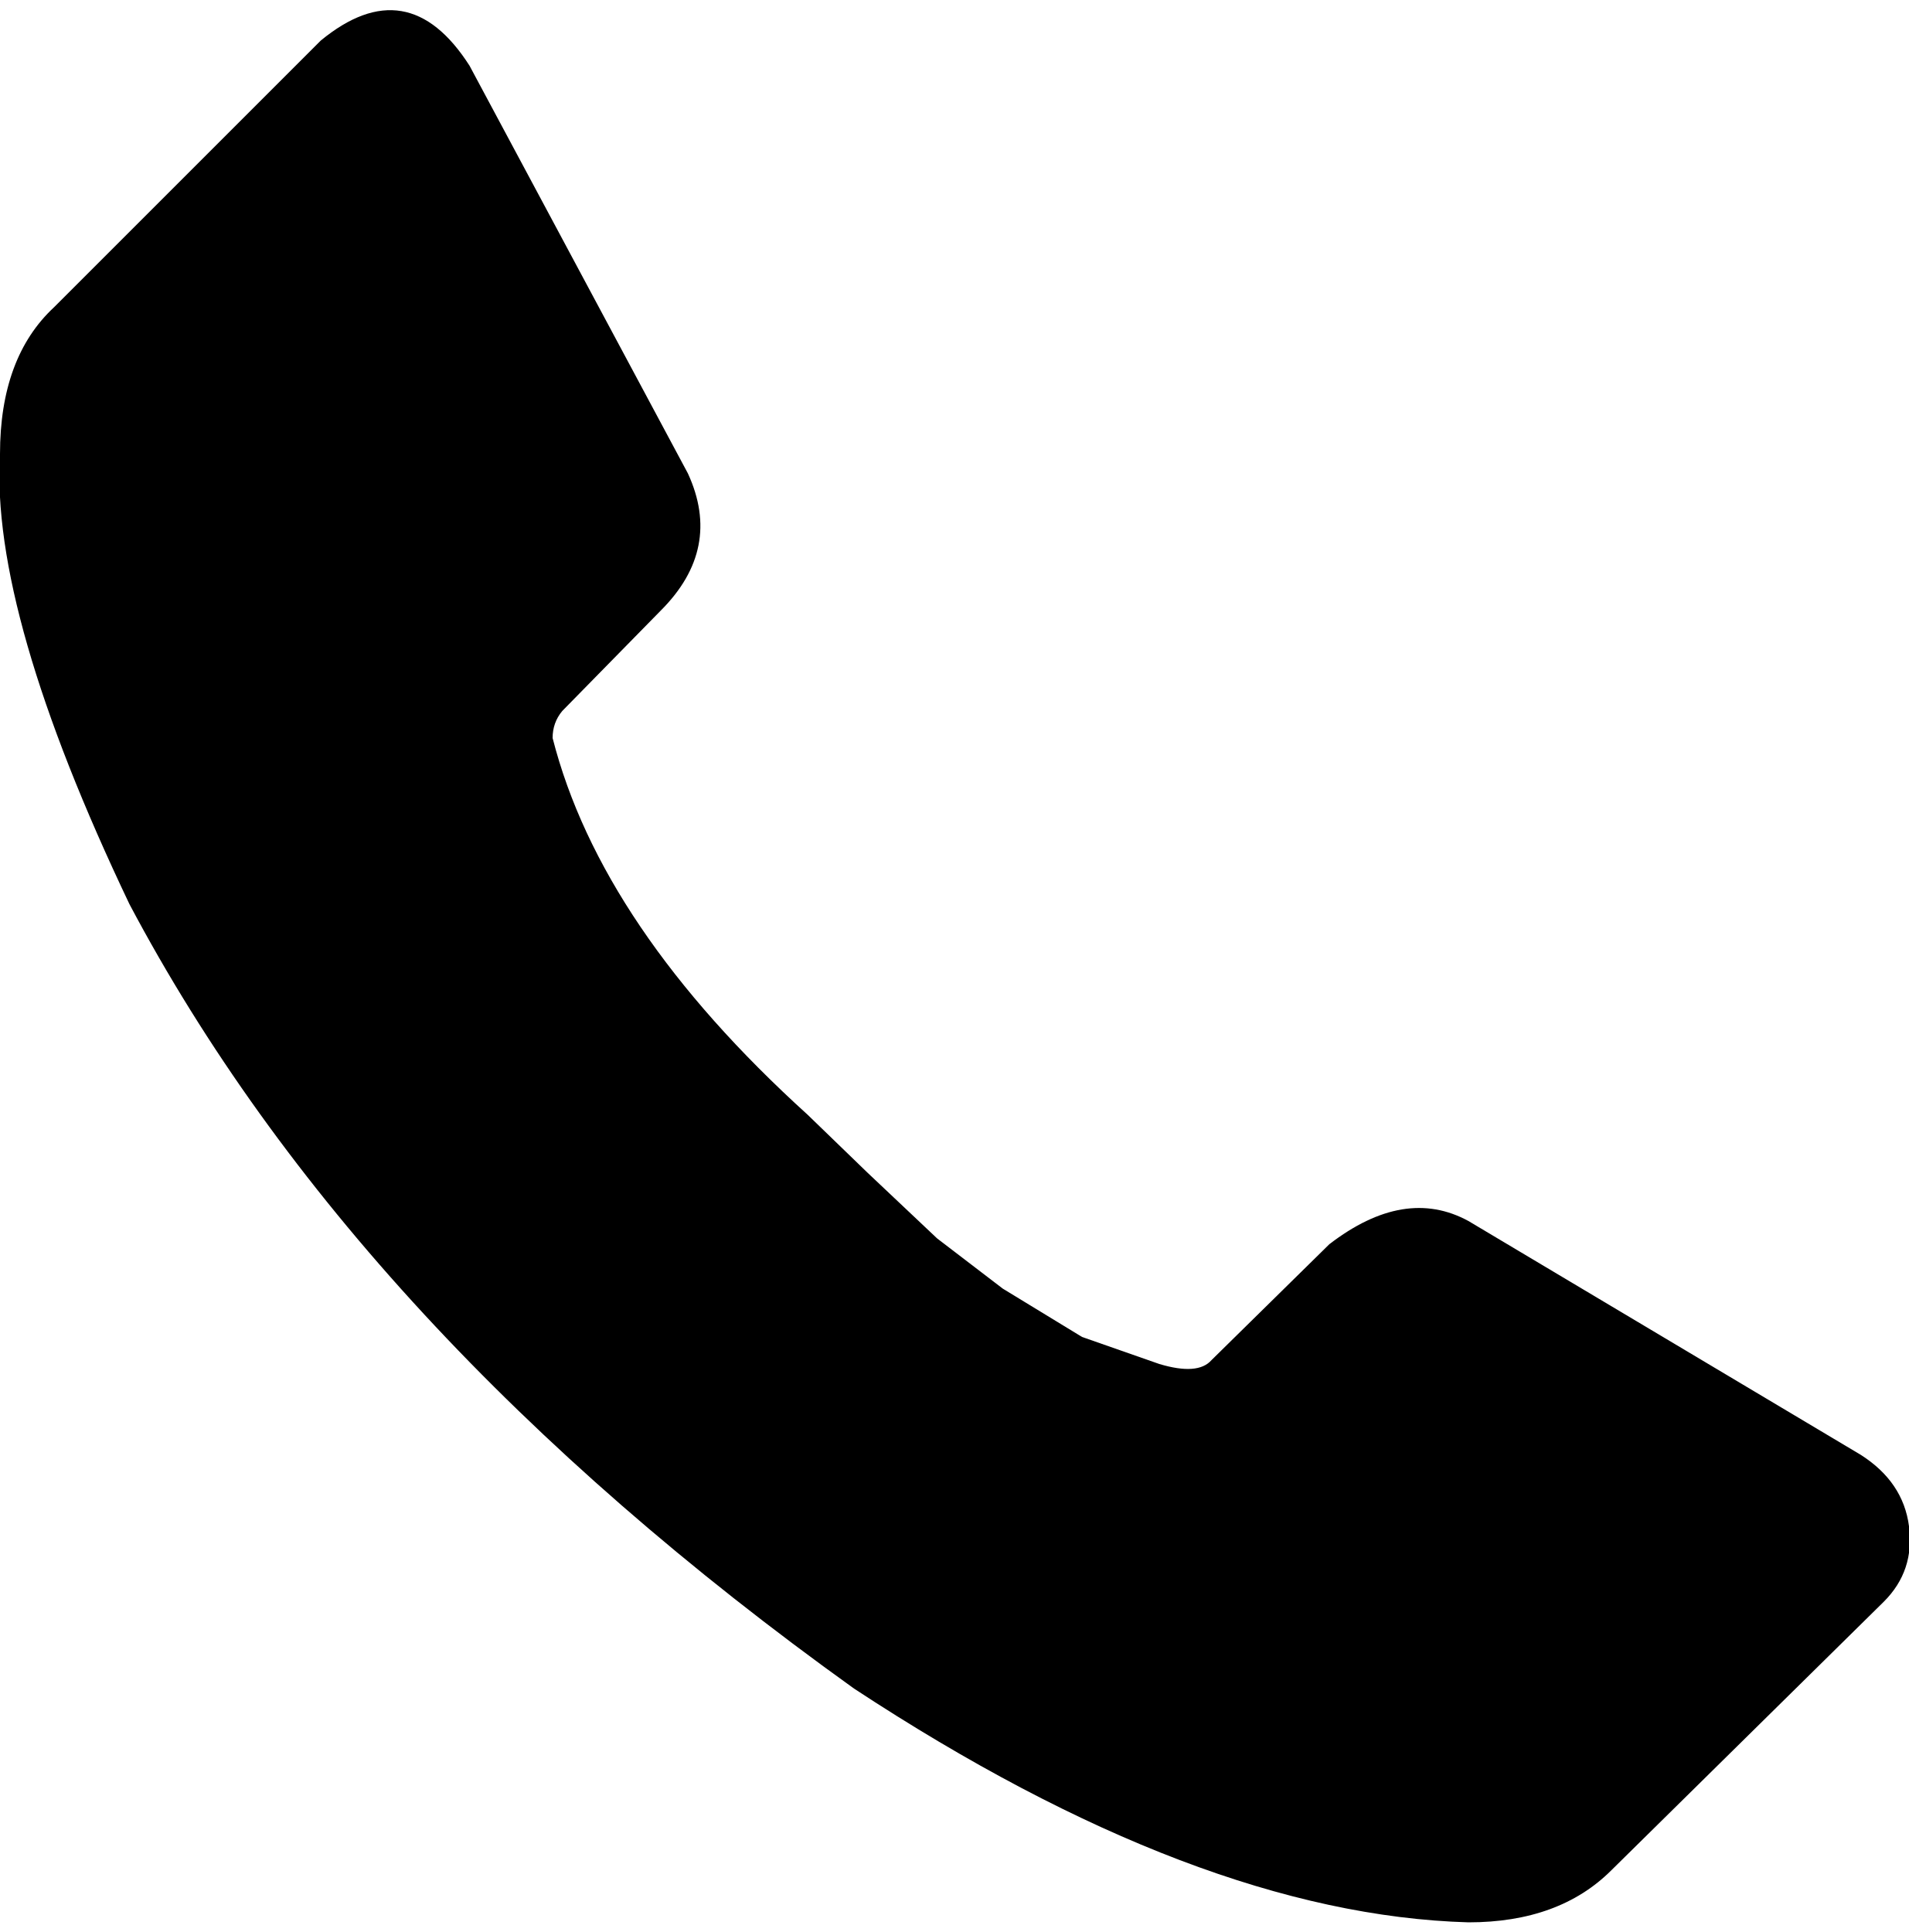
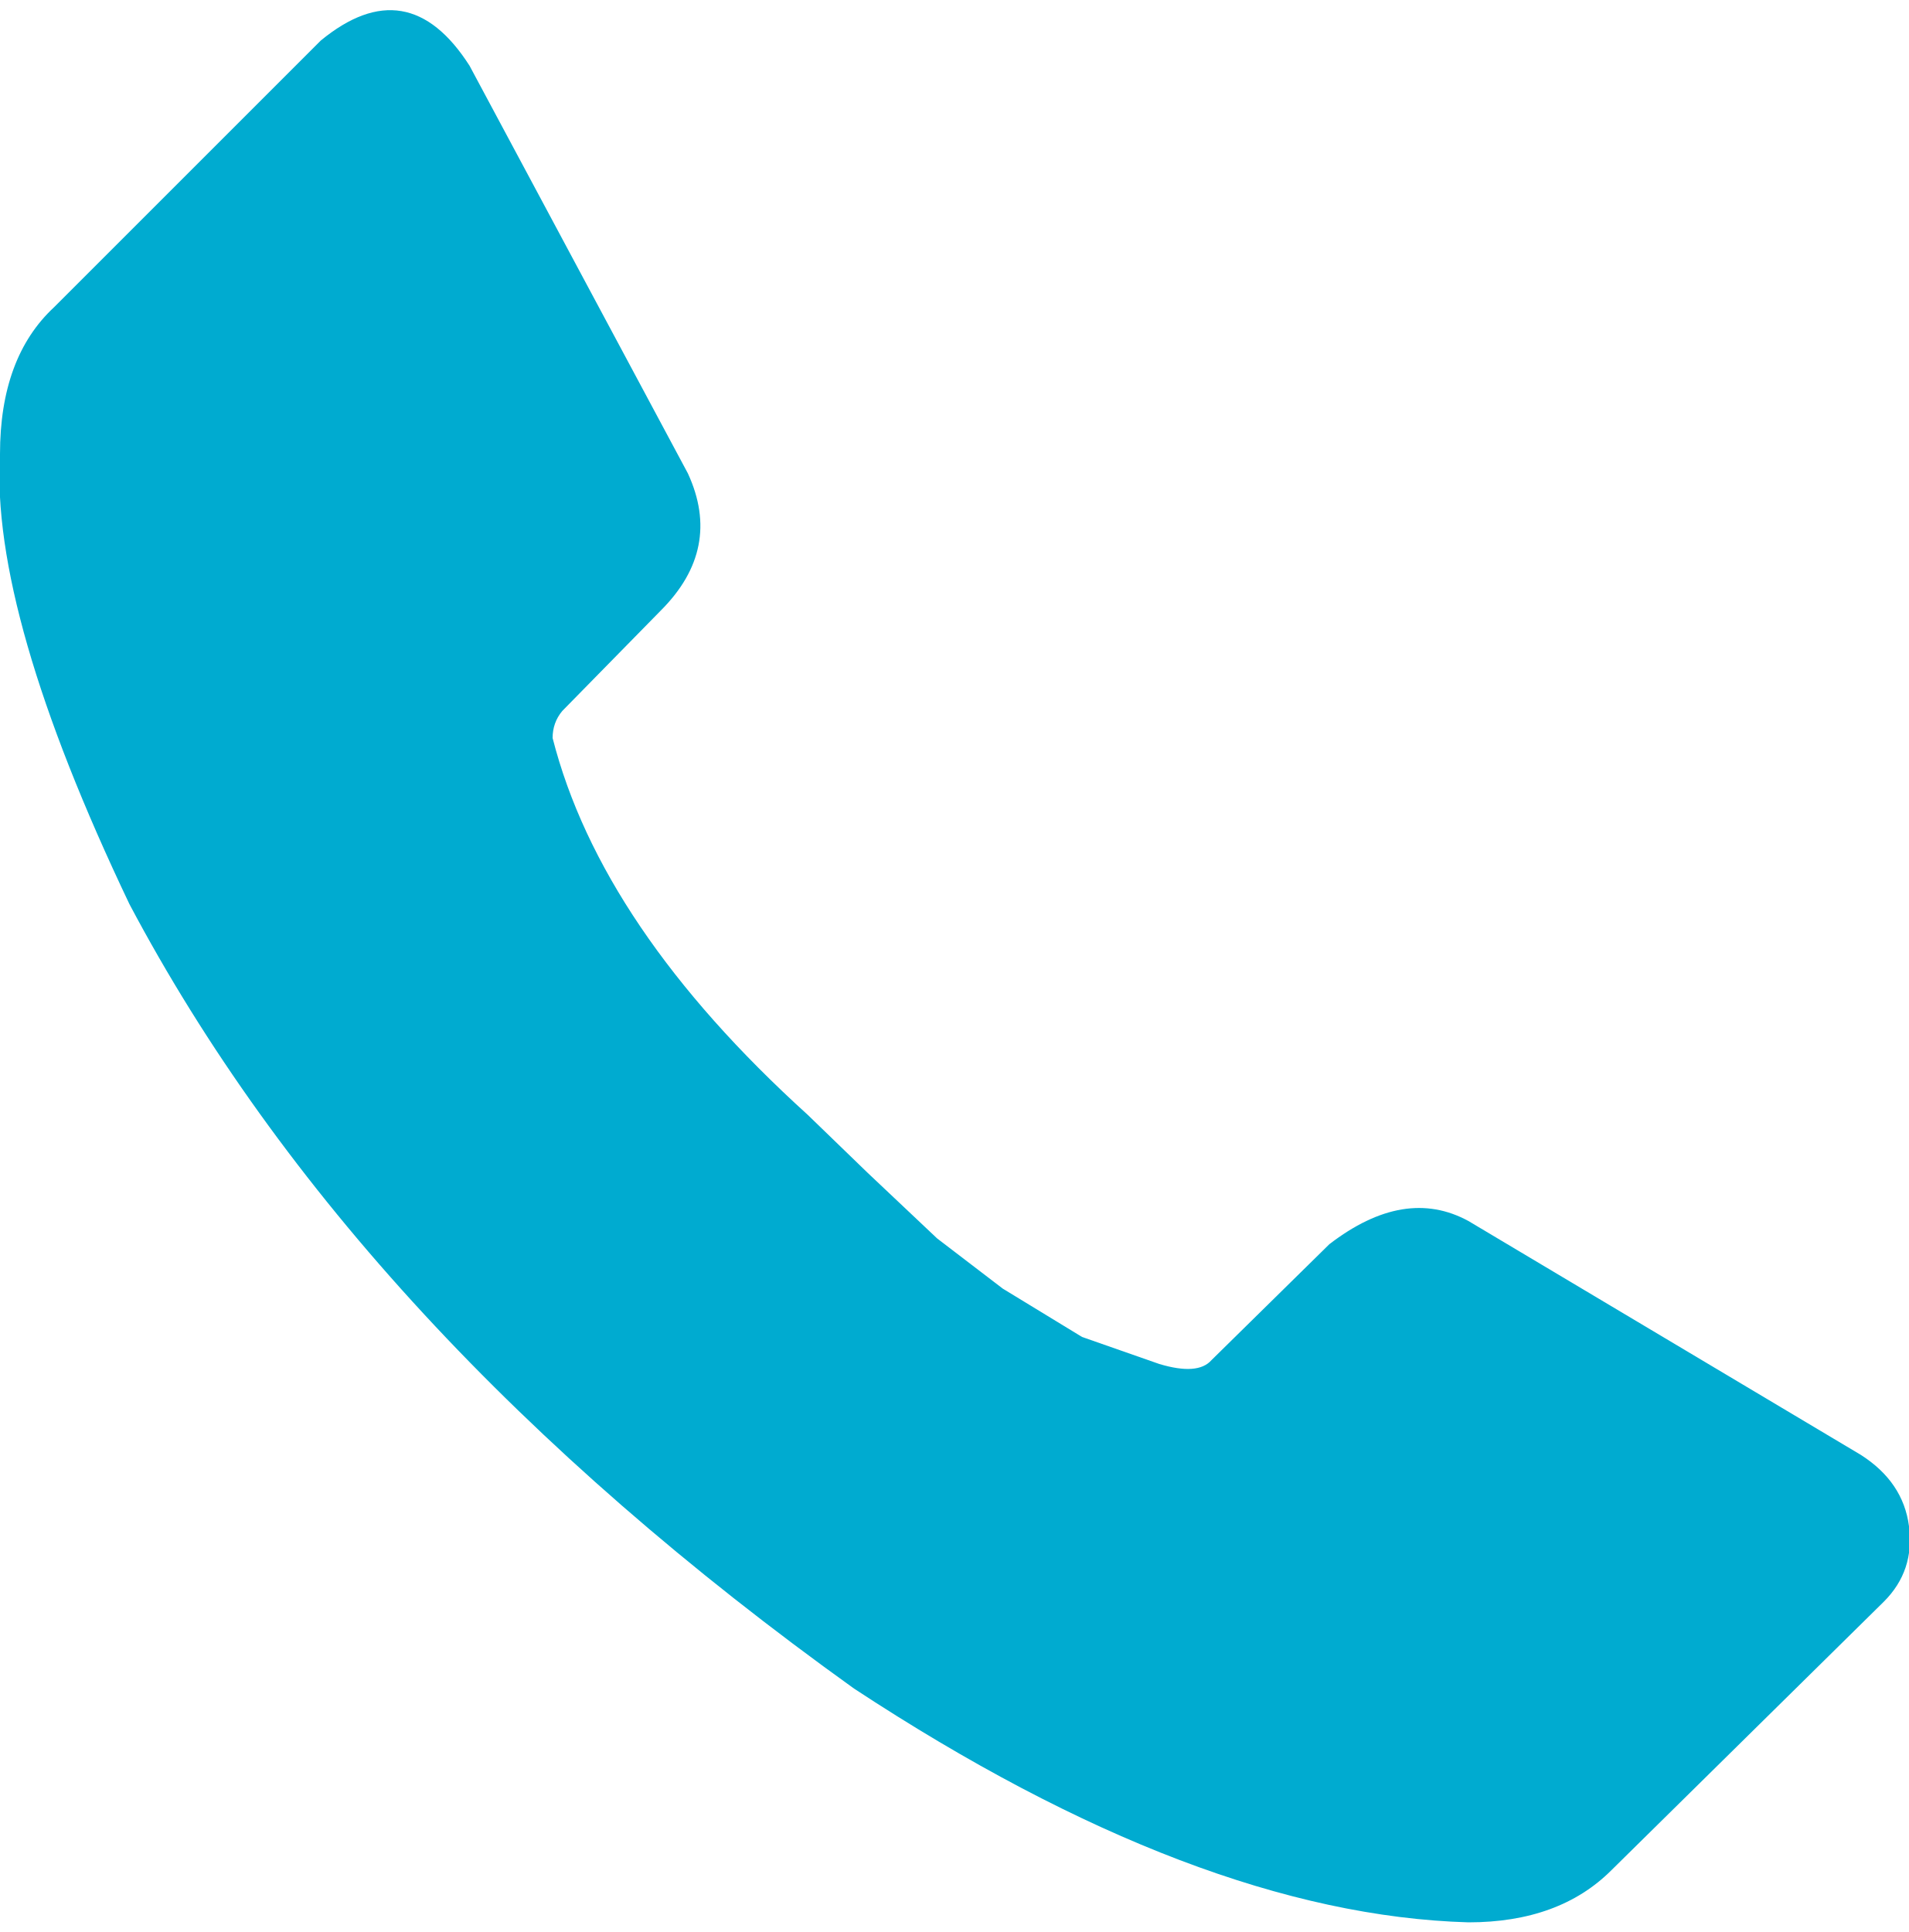
<svg xmlns="http://www.w3.org/2000/svg" viewBox="0 0 988 1000">
-   <path d="M0 235q0-50 28-76l138-138q45-37 77 13l113 211q18 39-14 71l-51 52q-5 6-5 14 25 98 132 195l31 30 36 34 34 26 41 25 40 14q20 6 27-2l61-60q39-30 72-12l203 121q22 14 25 37t-13 39l-141 139q-27 27-74 27-140-4-318-121-258-185-375-406-72-151-67-233z" />
+   <path fill="#00abd0" d="M0 235q0-50 28-76l138-138q45-37 77 13l113 211q18 39-14 71l-51 52q-5 6-5 14 25 98 132 195l31 30 36 34 34 26 41 25 40 14q20 6 27-2l61-60q39-30 72-12l203 121q22 14 25 37t-13 39l-141 139q-27 27-74 27-140-4-318-121-258-185-375-406-72-151-67-233z" />
</svg>
